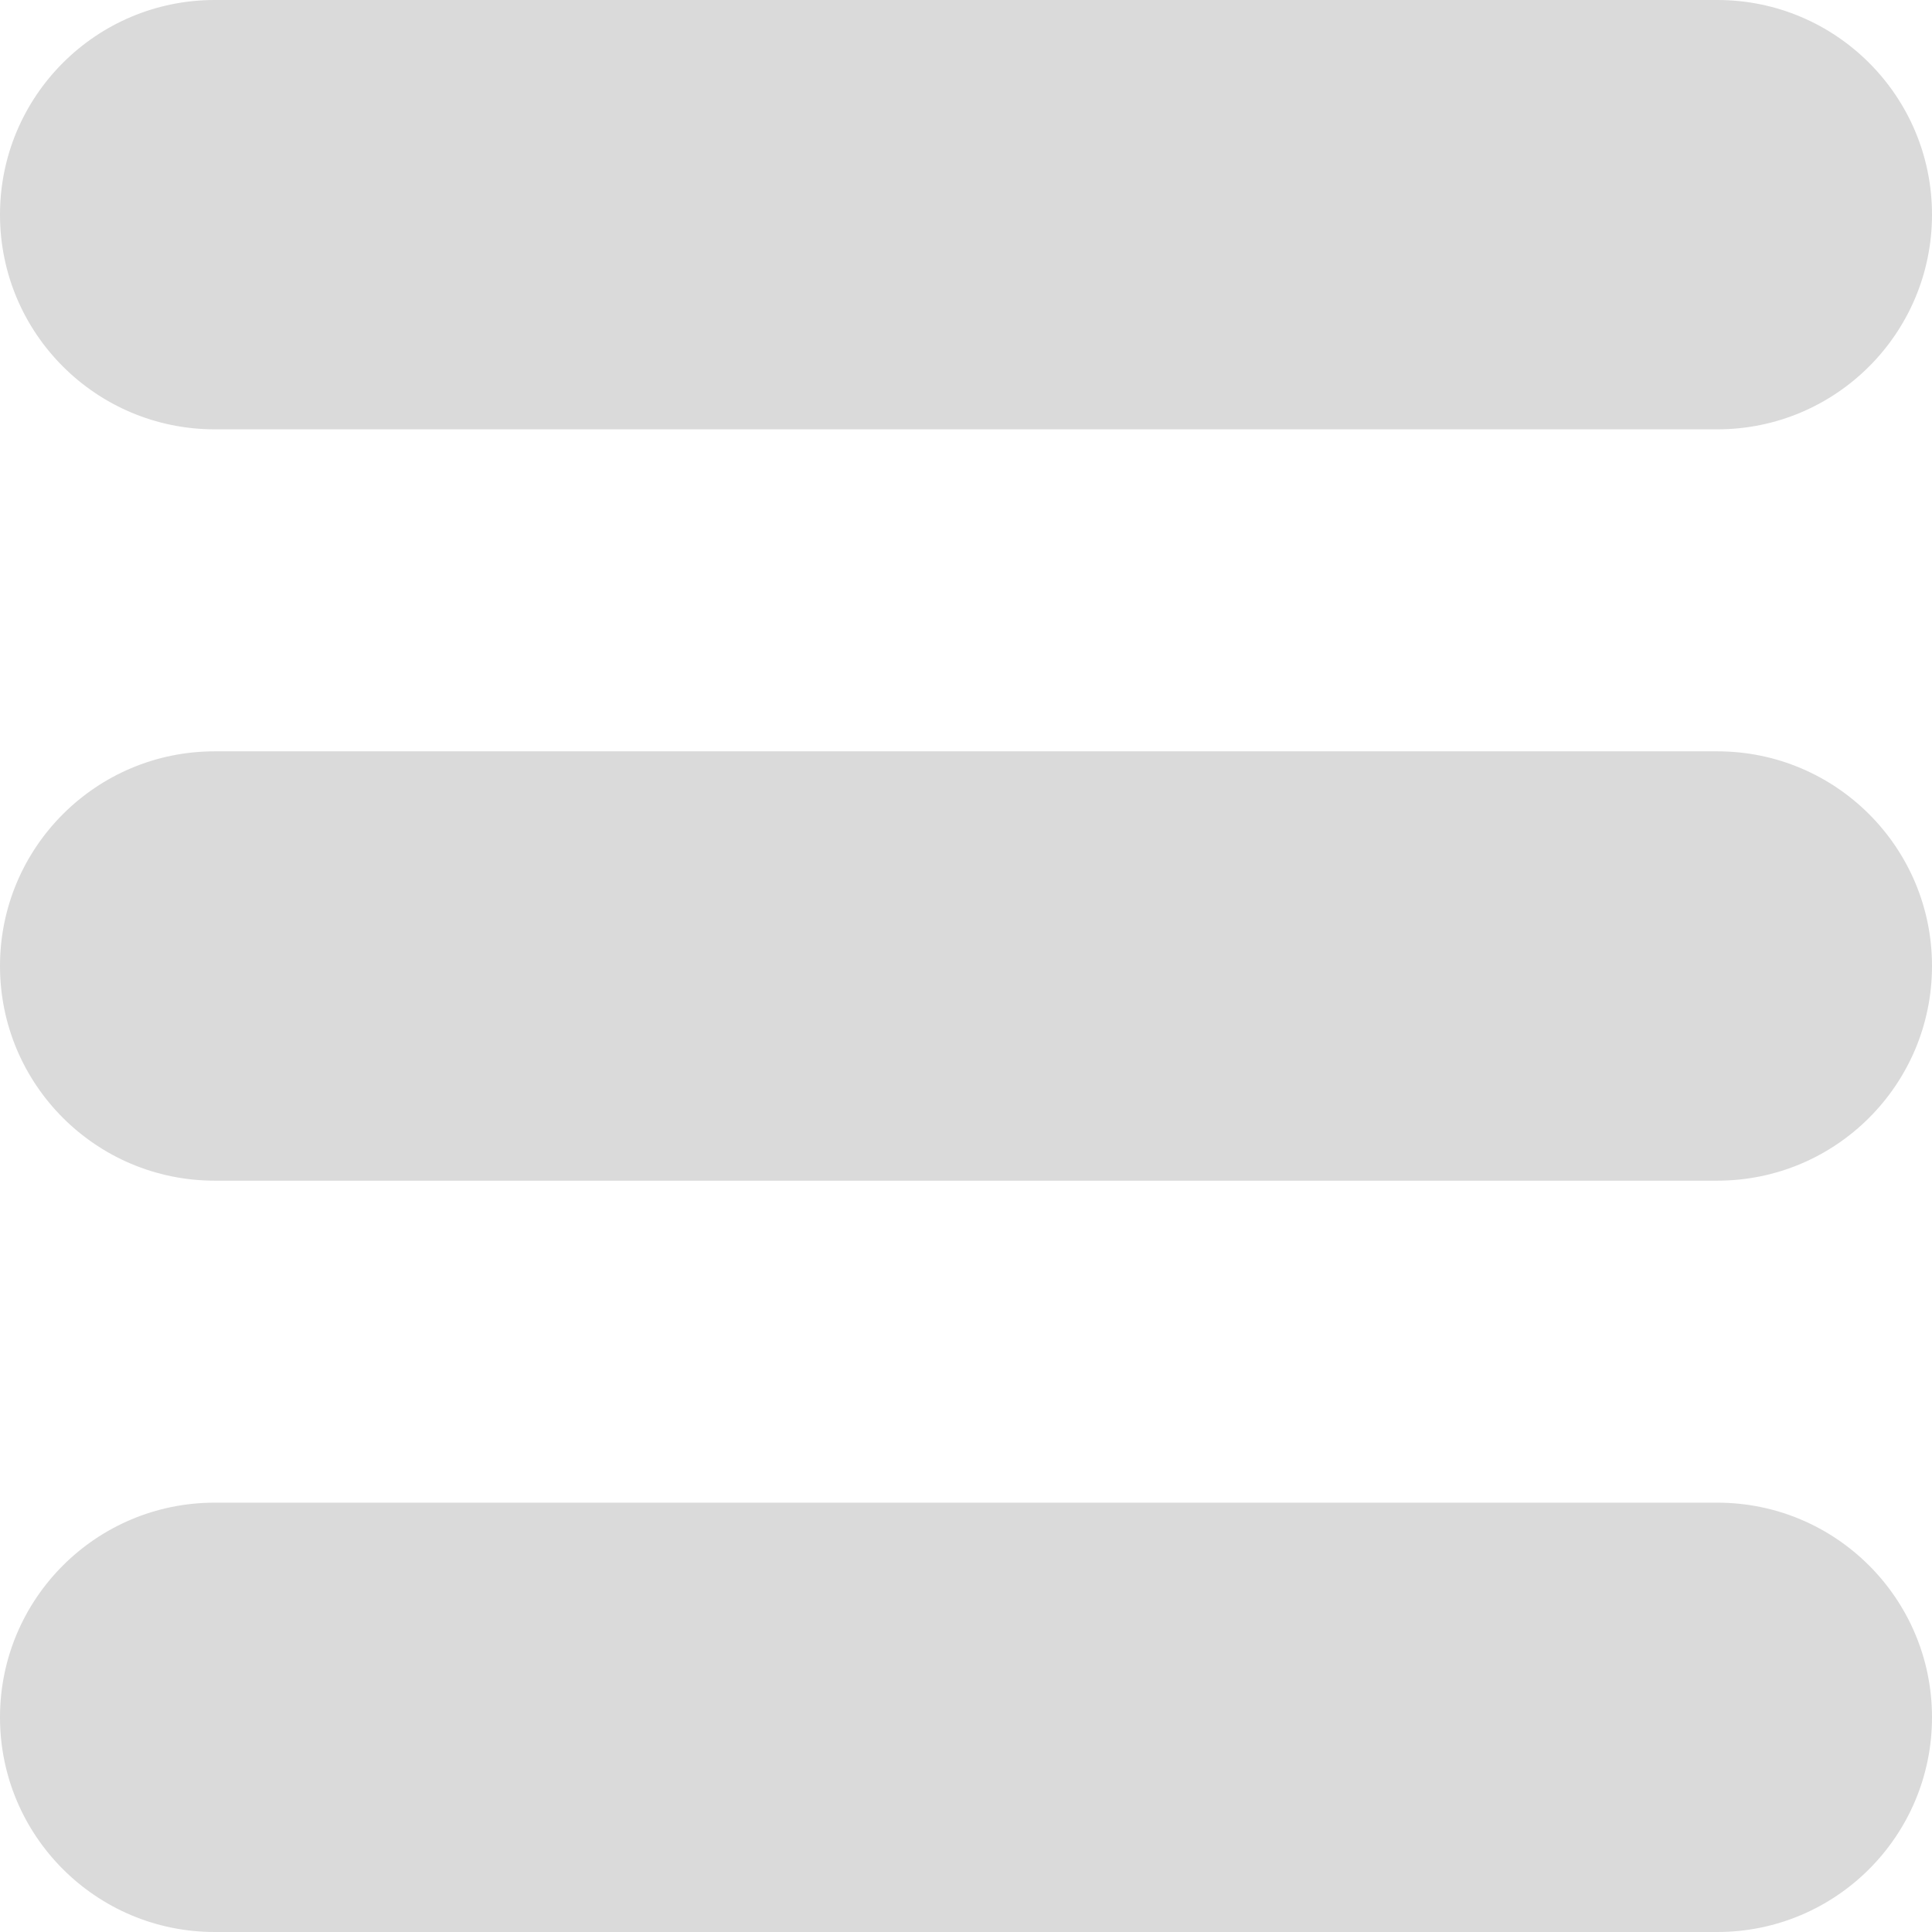
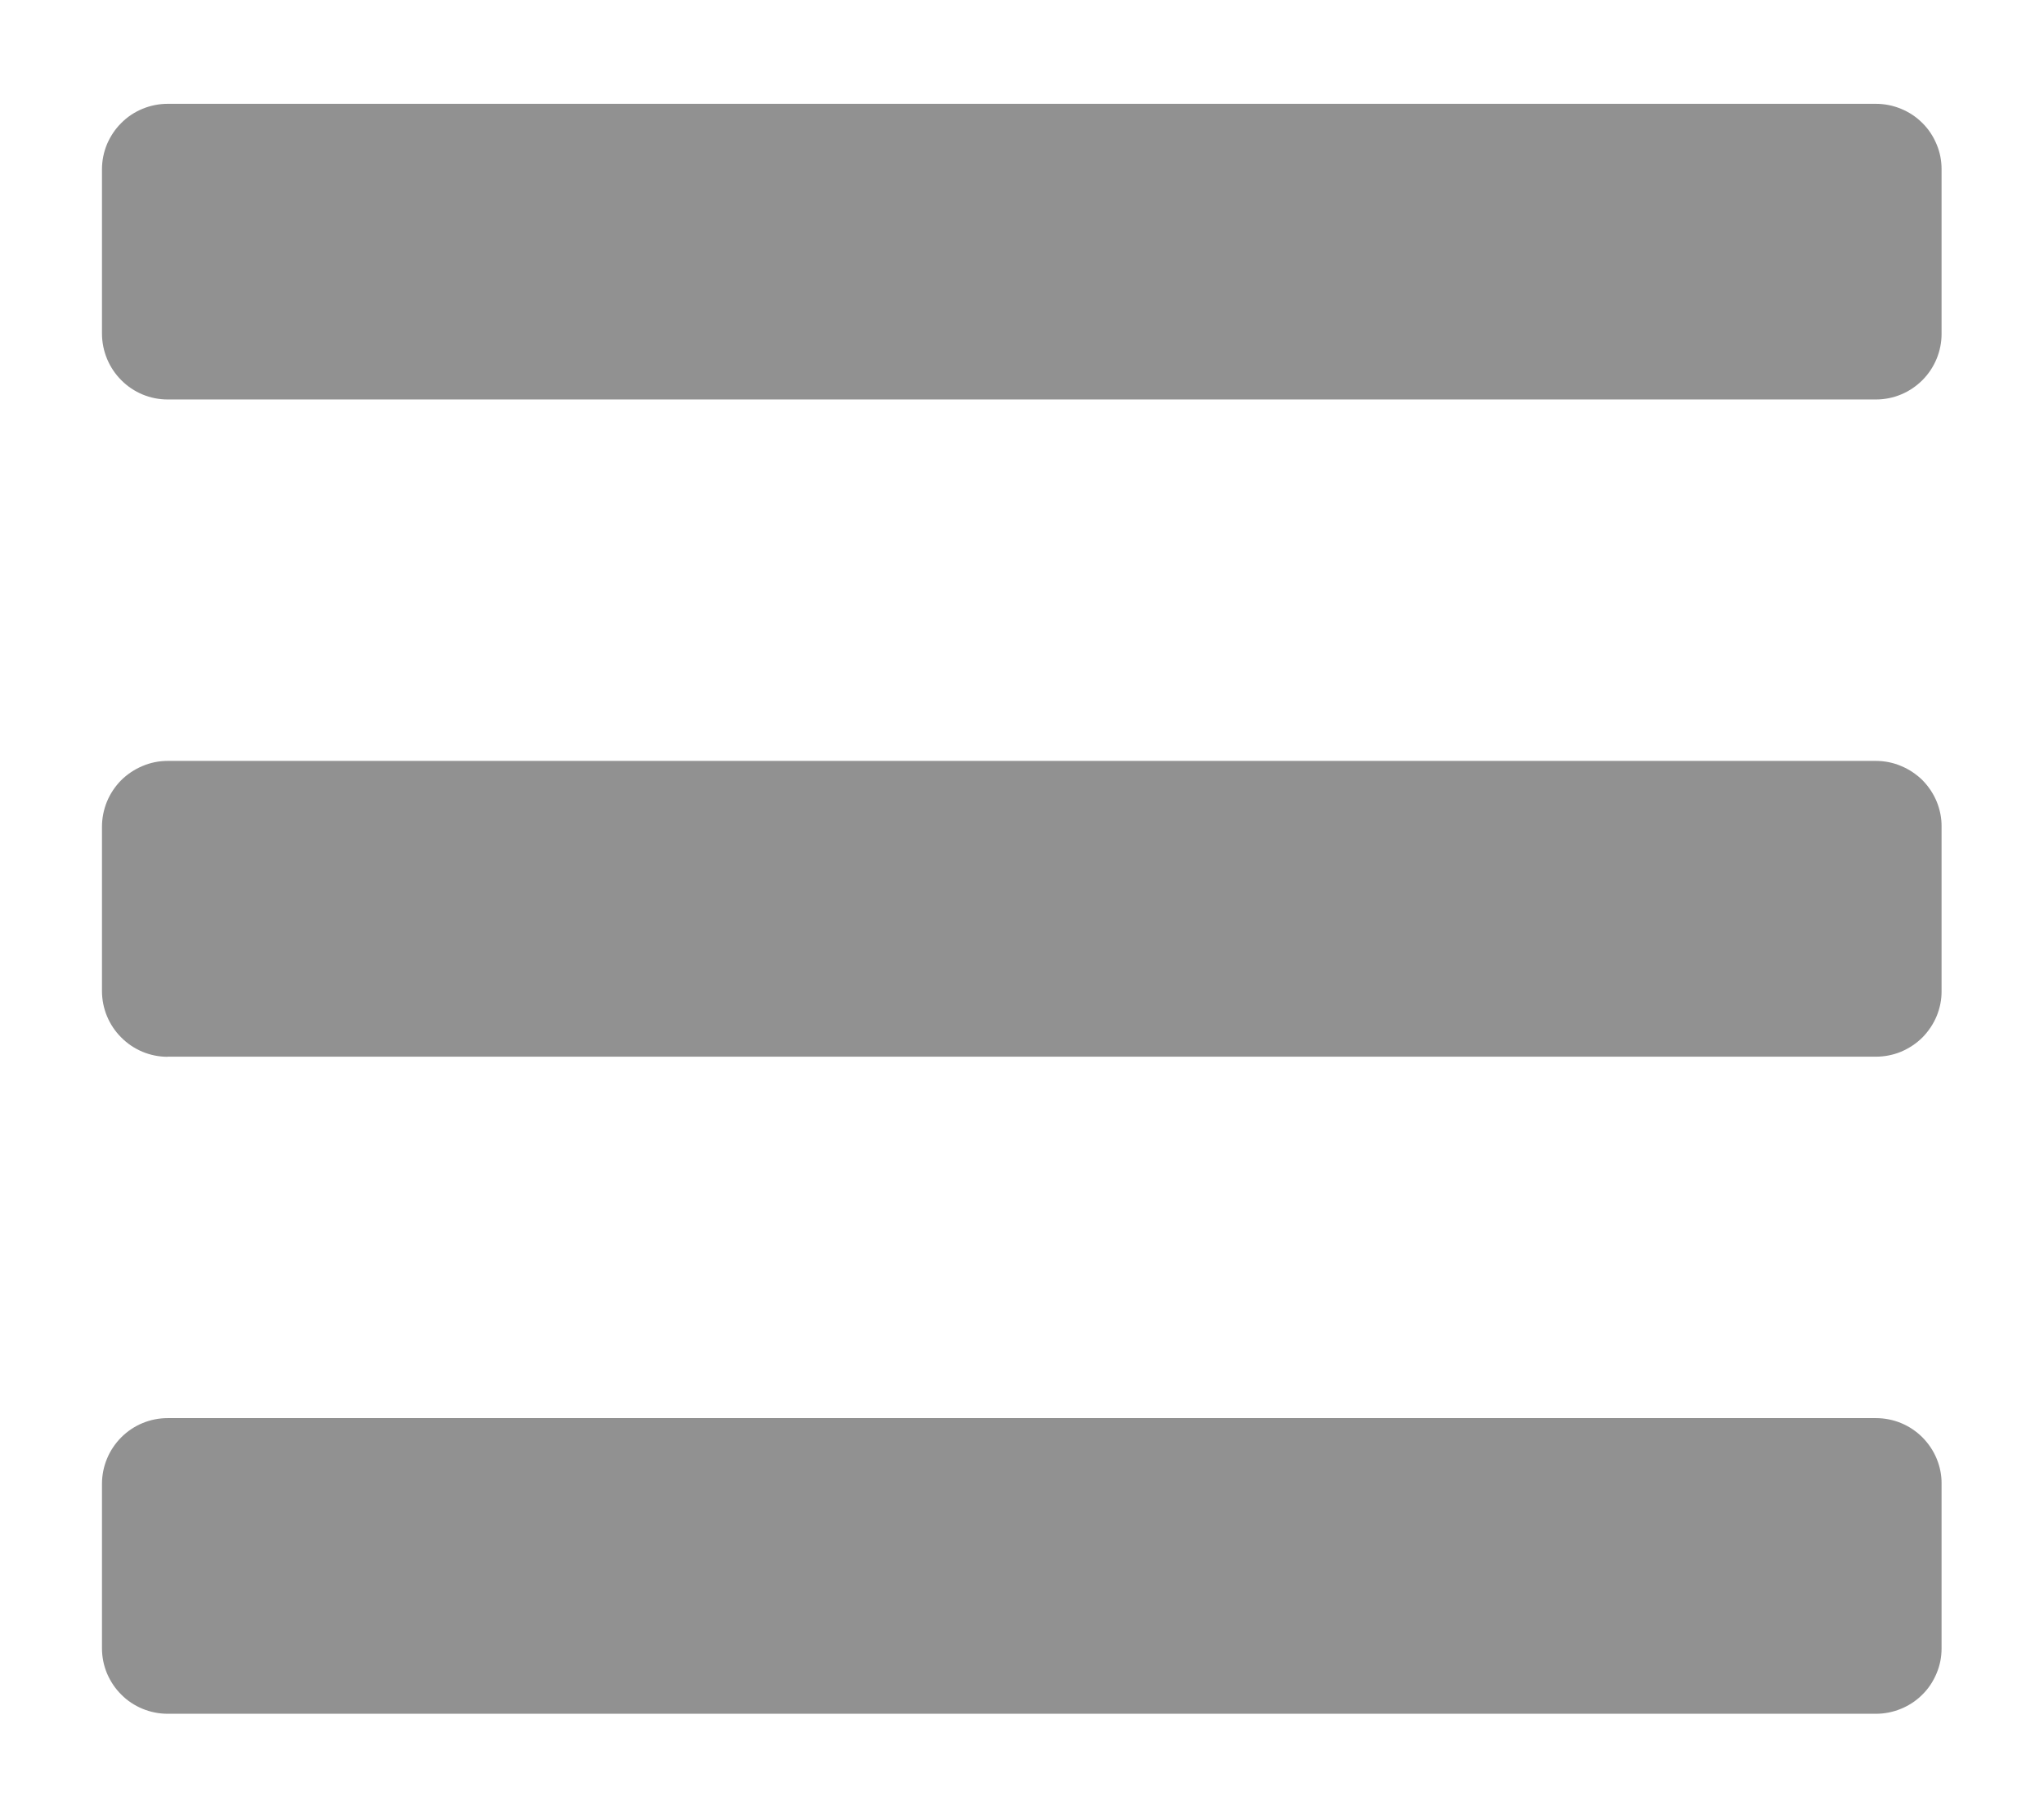
- <svg xmlns="http://www.w3.org/2000/svg" width="18" height="18" viewBox="0 0 18 18">
-   <g transform="translate(-1517 -260)">
-     <rect width="18" height="4" rx="2" transform="translate(1517 260)" fill="#dadada" />
-     <rect width="18" height="4" rx="2" transform="translate(1517 267)" fill="#dadada" />
-     <rect width="18" height="4" rx="2" transform="translate(1517 274)" fill="#dadada" />
-   </g>
+ <svg xmlns="http://www.w3.org/2000/svg" width="18" height="16" viewBox="0 0 18 16" fill="none">
+   <path d="M1.476 3.517H16.52C16.674 3.517 16.82 3.456 16.929 3.347C17.037 3.239 17.098 3.092 17.098 2.939V1.491C17.098 1.415 17.084 1.34 17.054 1.27C17.025 1.2 16.983 1.136 16.929 1.083C16.875 1.029 16.812 0.987 16.741 0.958C16.671 0.929 16.596 0.914 16.52 0.914H1.476C1.401 0.914 1.325 0.929 1.255 0.958C1.185 0.987 1.121 1.029 1.068 1.083C1.014 1.136 0.972 1.2 0.942 1.27C0.913 1.34 0.898 1.415 0.898 1.491V2.939C0.899 3.092 0.96 3.239 1.068 3.347C1.176 3.456 1.323 3.517 1.476 3.517ZM1.476 9.303H16.52C16.596 9.303 16.672 9.288 16.742 9.259C16.812 9.229 16.876 9.187 16.93 9.133C16.983 9.079 17.026 9.015 17.055 8.945C17.084 8.874 17.099 8.799 17.098 8.723V7.279C17.099 7.203 17.084 7.128 17.055 7.057C17.026 6.987 16.983 6.923 16.93 6.869C16.876 6.816 16.812 6.773 16.742 6.744C16.672 6.714 16.596 6.699 16.52 6.699H1.476C1.4 6.699 1.325 6.714 1.255 6.744C1.185 6.773 1.121 6.816 1.067 6.869C1.014 6.923 0.971 6.987 0.942 7.057C0.913 7.128 0.898 7.203 0.898 7.279V8.725C0.898 8.878 0.959 9.026 1.068 9.134C1.176 9.243 1.323 9.304 1.476 9.304V9.303ZM1.476 15.088H16.52C16.596 15.088 16.671 15.073 16.741 15.044C16.812 15.015 16.875 14.973 16.929 14.919C16.983 14.866 17.025 14.802 17.054 14.732C17.084 14.662 17.098 14.587 17.098 14.511V13.064C17.099 12.988 17.084 12.913 17.055 12.843C17.026 12.772 16.983 12.709 16.93 12.655C16.876 12.601 16.812 12.558 16.742 12.529C16.672 12.5 16.596 12.485 16.52 12.485H1.476C1.4 12.485 1.325 12.5 1.255 12.529C1.185 12.558 1.121 12.601 1.067 12.655C1.014 12.709 0.971 12.772 0.942 12.843C0.913 12.913 0.898 12.988 0.898 13.064V14.511C0.898 14.587 0.913 14.662 0.942 14.732C0.972 14.802 1.014 14.866 1.068 14.919C1.121 14.973 1.185 15.015 1.255 15.044C1.325 15.073 1.401 15.088 1.476 15.088Z" fill="#919191" />
</svg>
